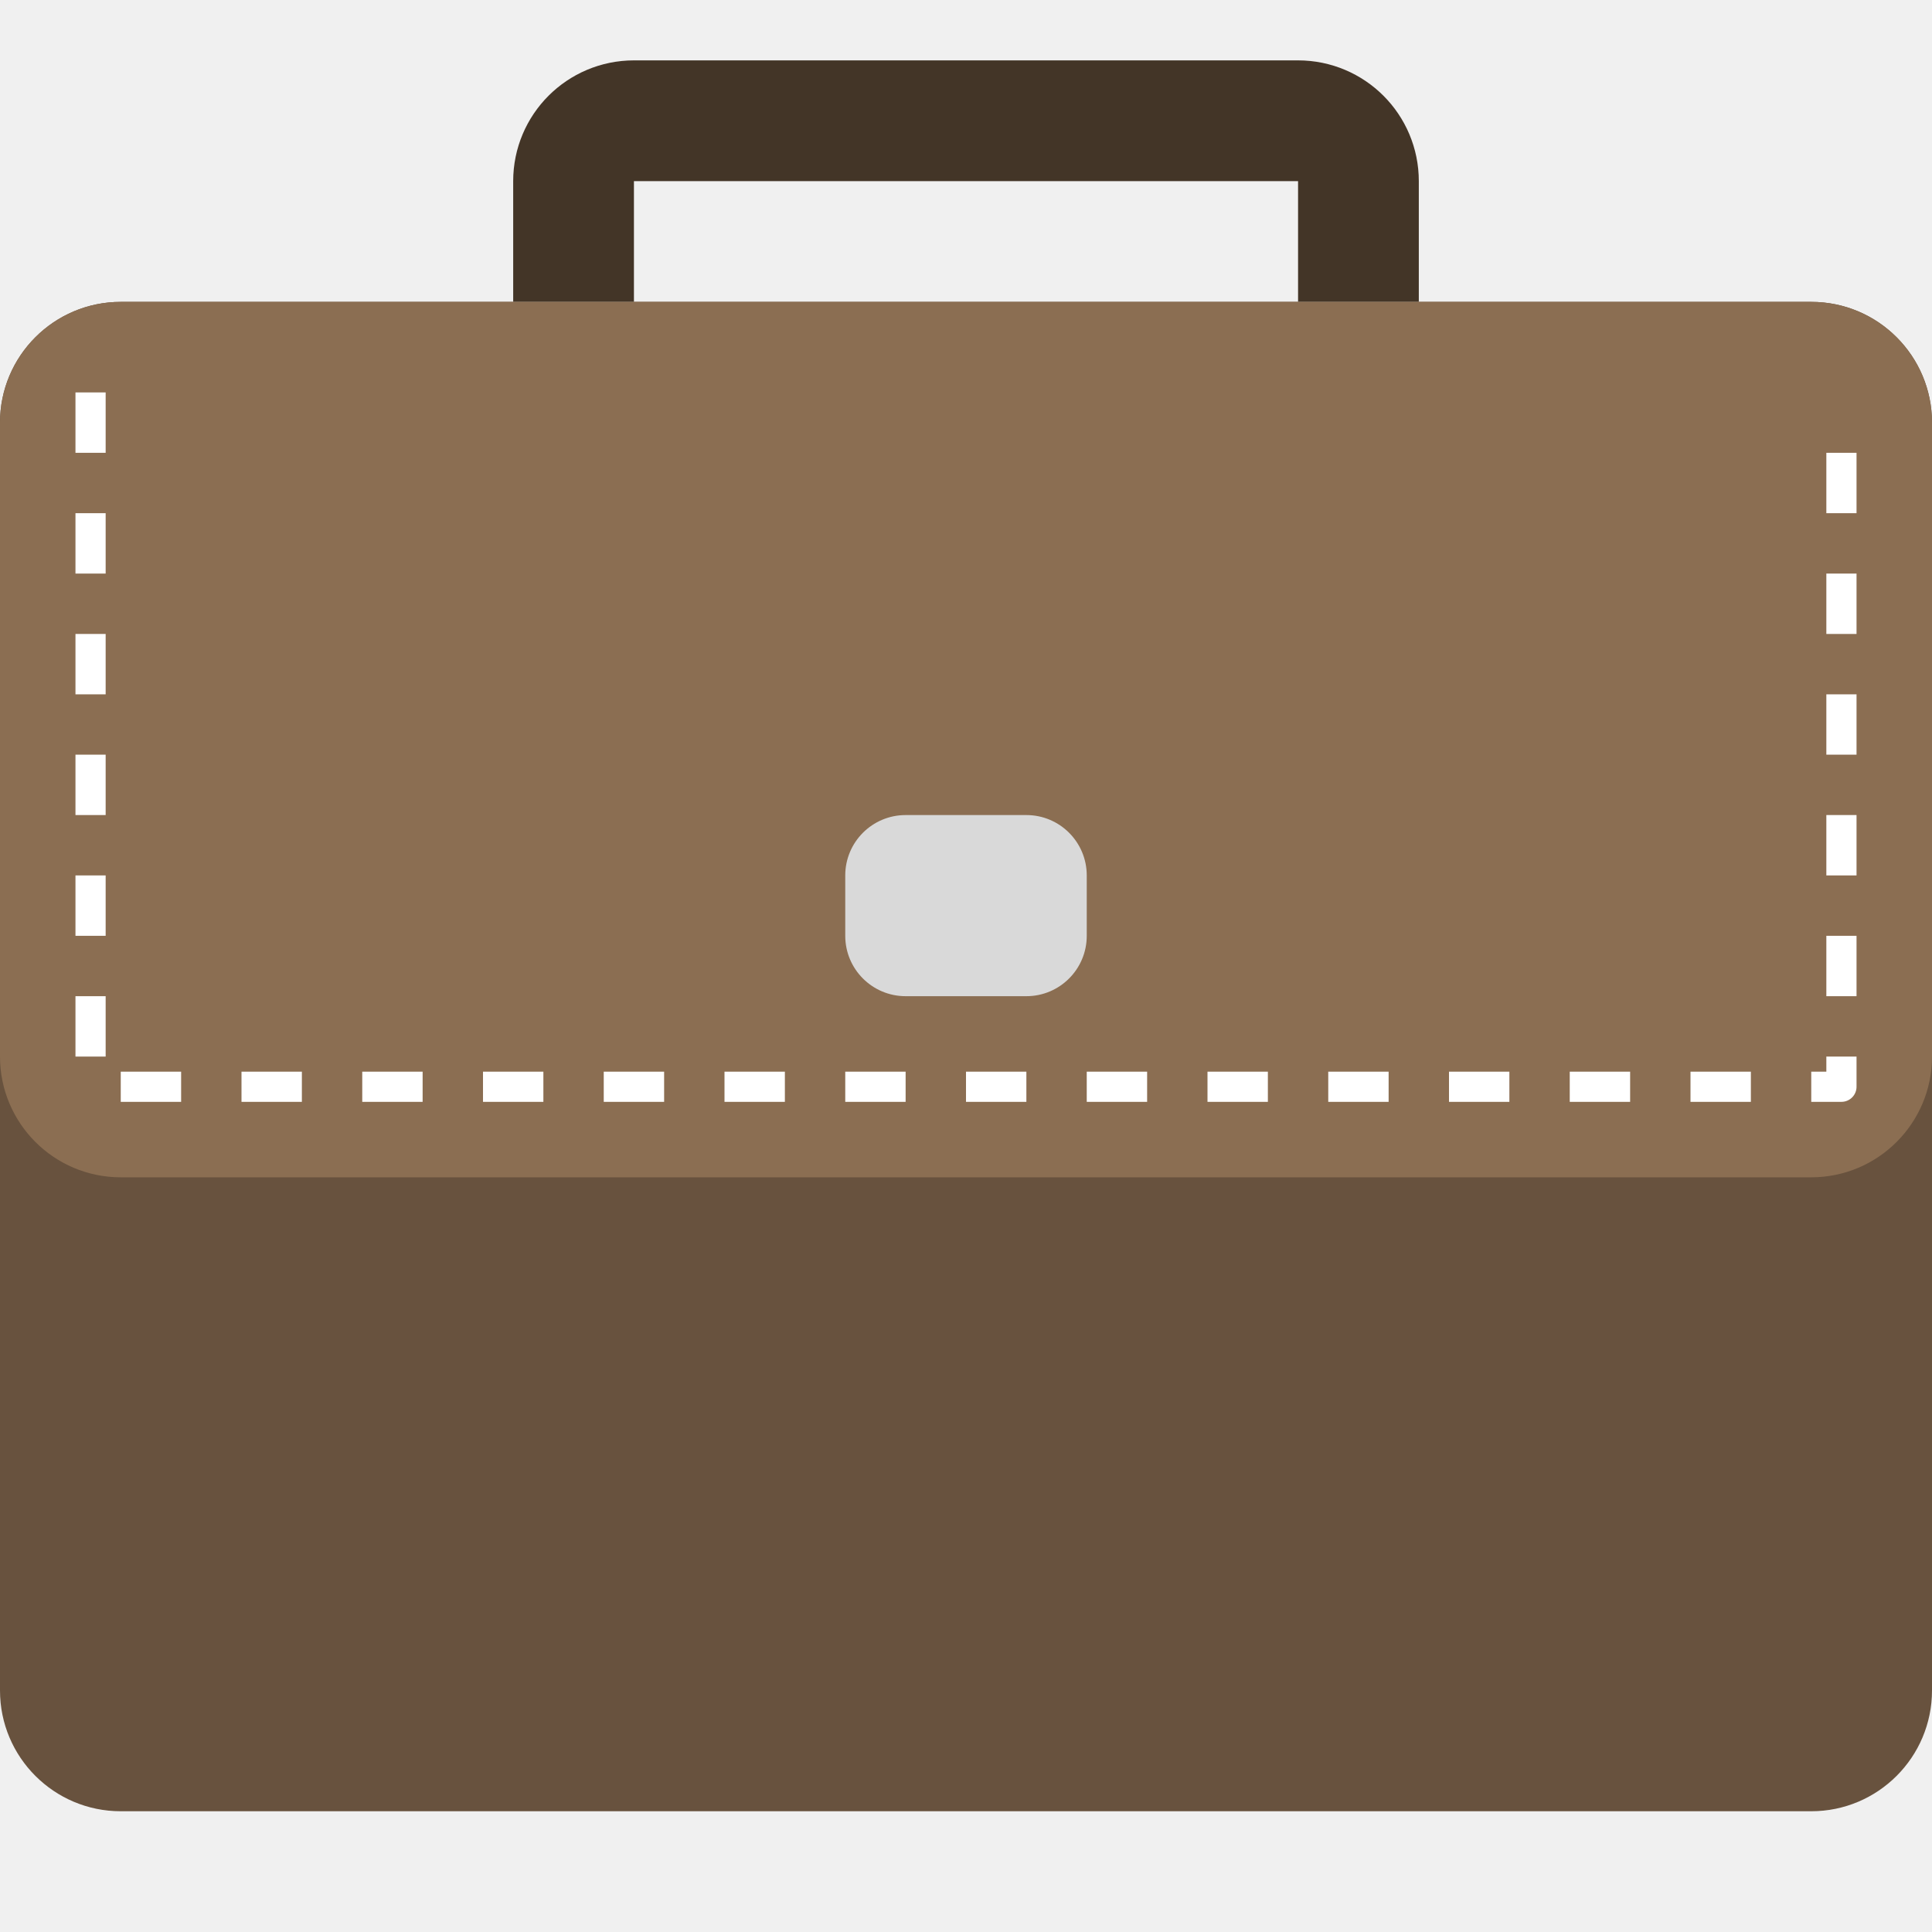
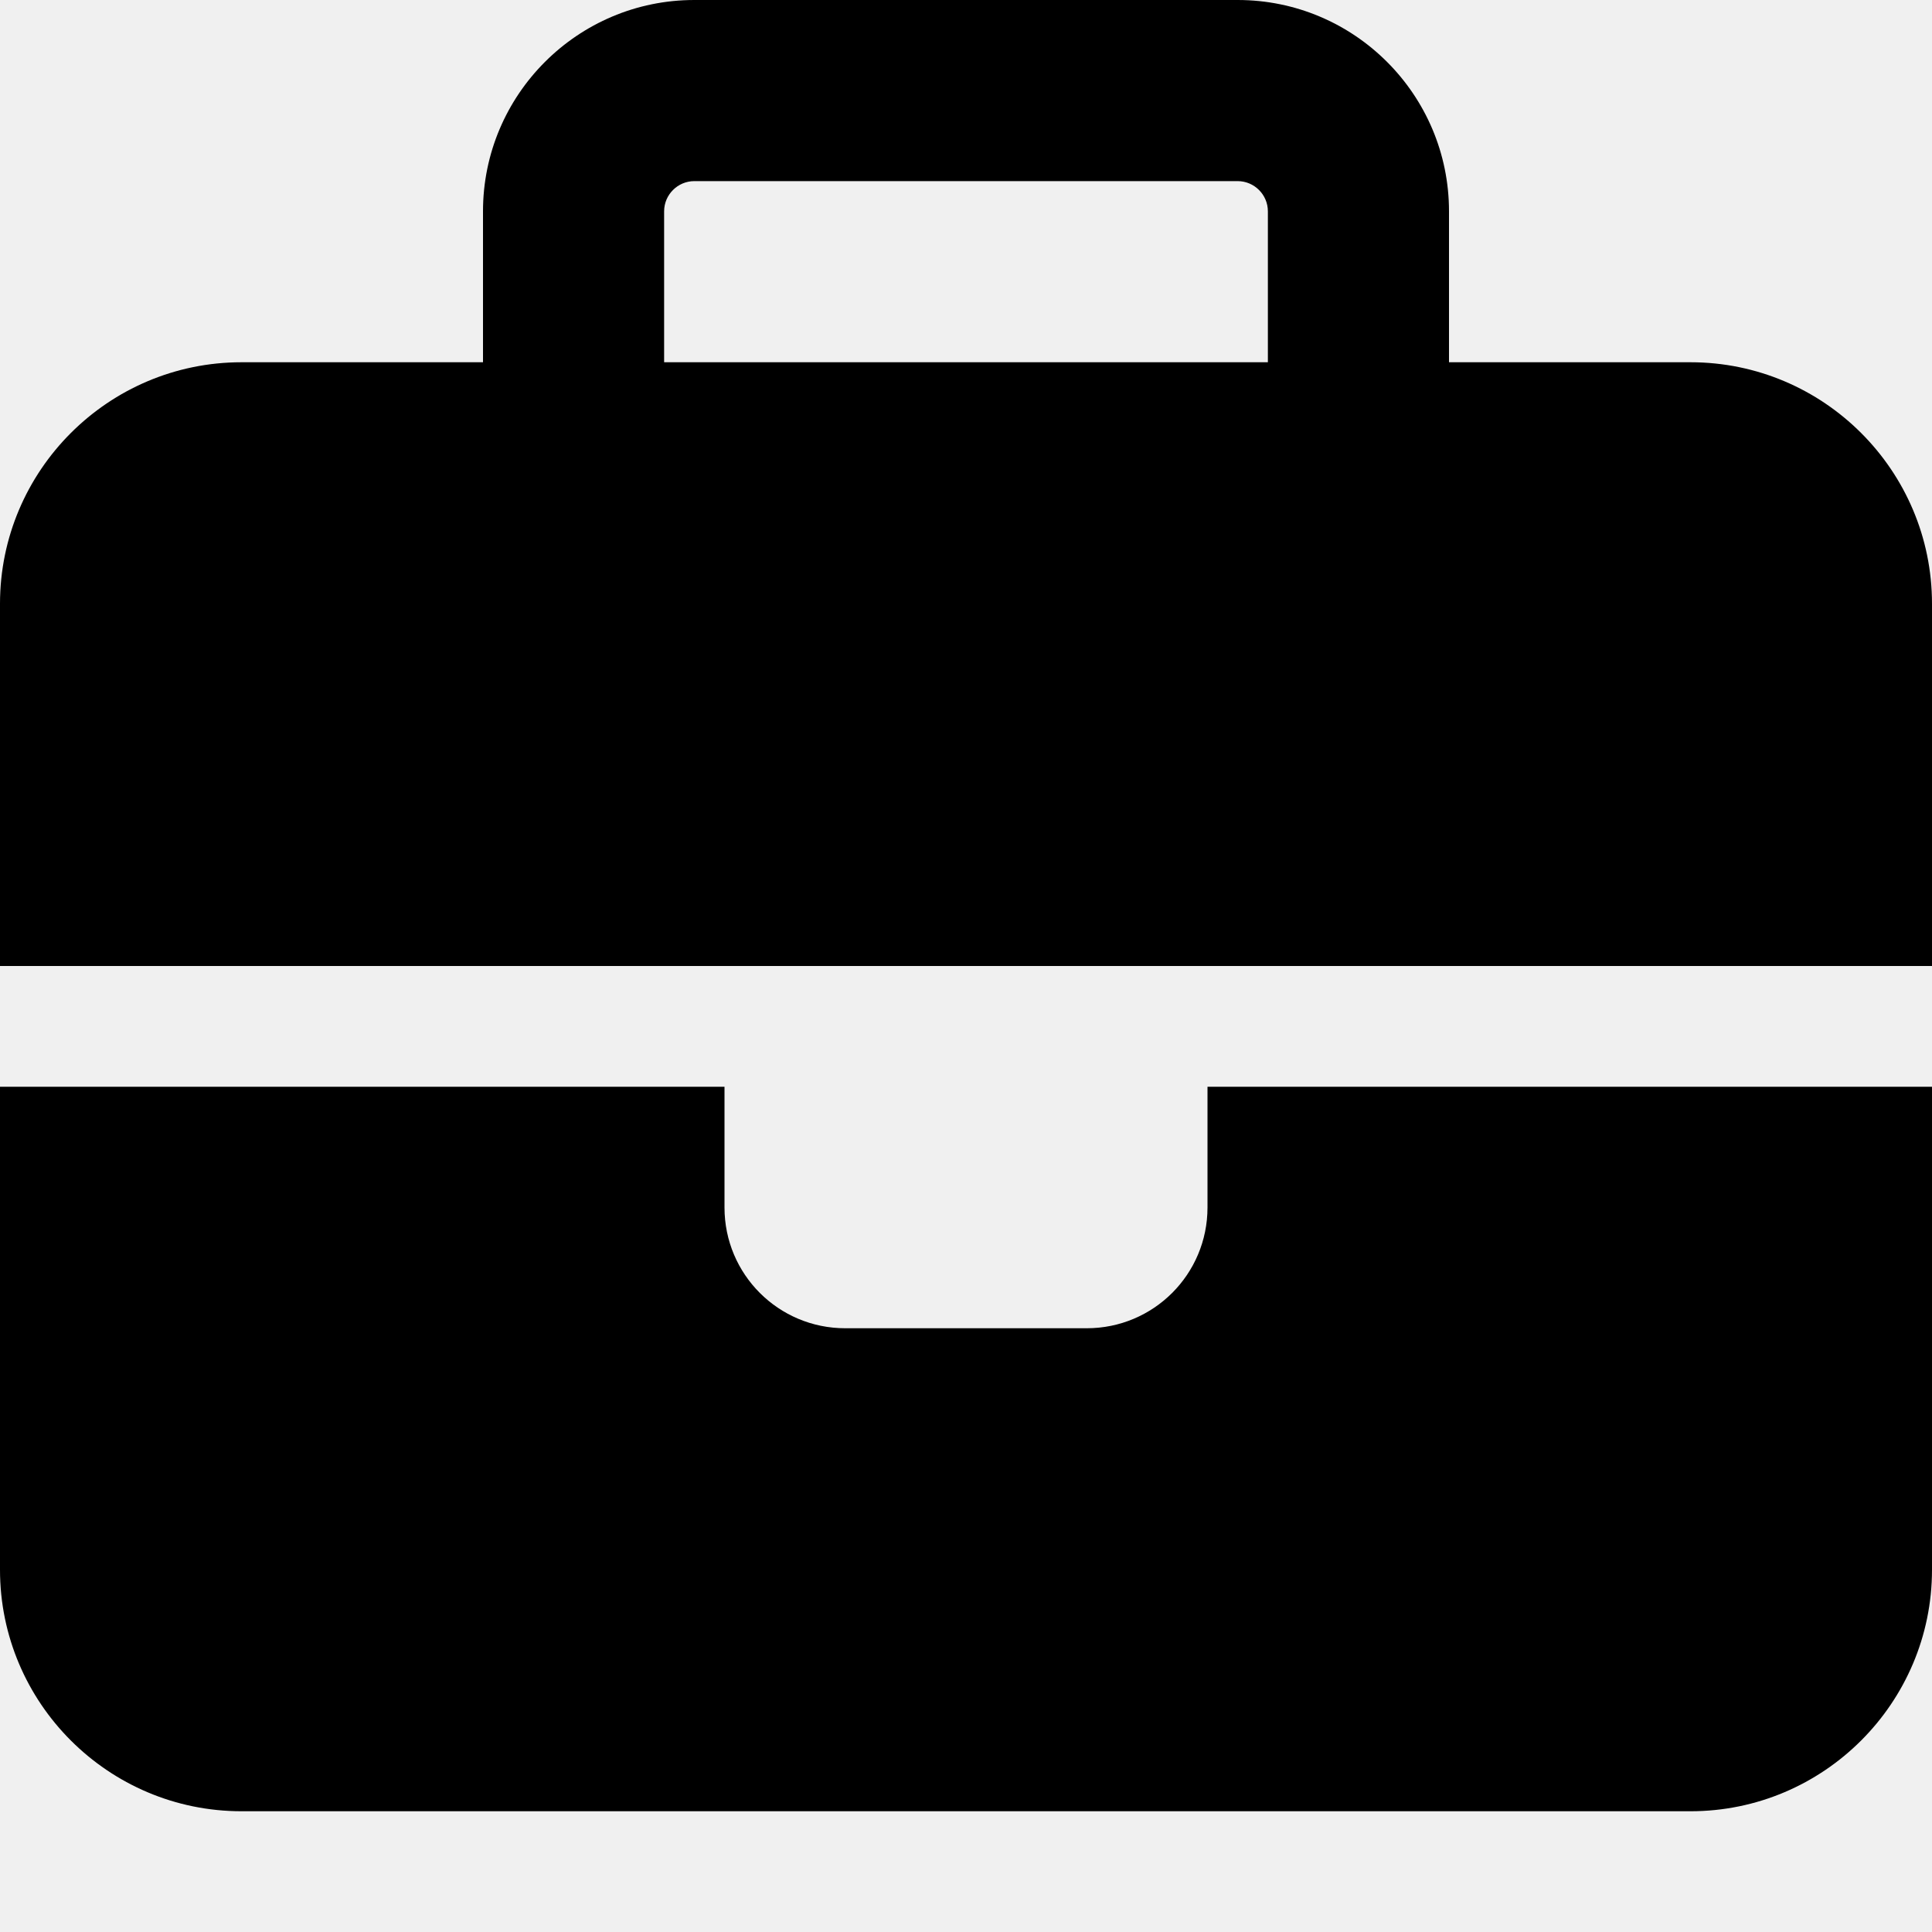
- <svg xmlns="http://www.w3.org/2000/svg" width="64" height="64" viewBox="0 0 64 64" fill="none">
-   <rect y="10" width="64" height="50" rx="4" fill="#68523E" />
-   <path d="M45 10V6C45 4.895 44.105 4 43 4H21C19.895 4 19 4.895 19 6V10" stroke="#433527" stroke-width="4" stroke-linejoin="round" />
-   <rect y="10" width="64" height="29" rx="4" fill="#8B6E52" />
-   <rect x="28" y="27" width="8" height="6" rx="2" fill="#D9D9D9" />
-   <path d="M3 13V36H61V13" stroke="white" stroke-linejoin="round" stroke-dasharray="2 2" />
+ <svg xmlns="http://www.w3.org/2000/svg" viewBox="0 0 512 512">
+   <path d="M184 48H328c4.4 0 8 3.6 8 8V96H176V56c0-4.4 3.6-8 8-8zm-56 8V96H64C28.7 96 0 124.7 0 160v96H192 320 512V160c0-35.3-28.7-64-64-64H384V56c0-30.9-25.1-56-56-56H184c-30.9 0-56 25.1-56 56zM512 288H320v32c0 17.7-14.3 32-32 32H224c-17.7 0-32-14.3-32-32V288H0V416c0 35.3 28.7 64 64 64H448c35.3 0 64-28.7 64-64V288z" />
</svg>
